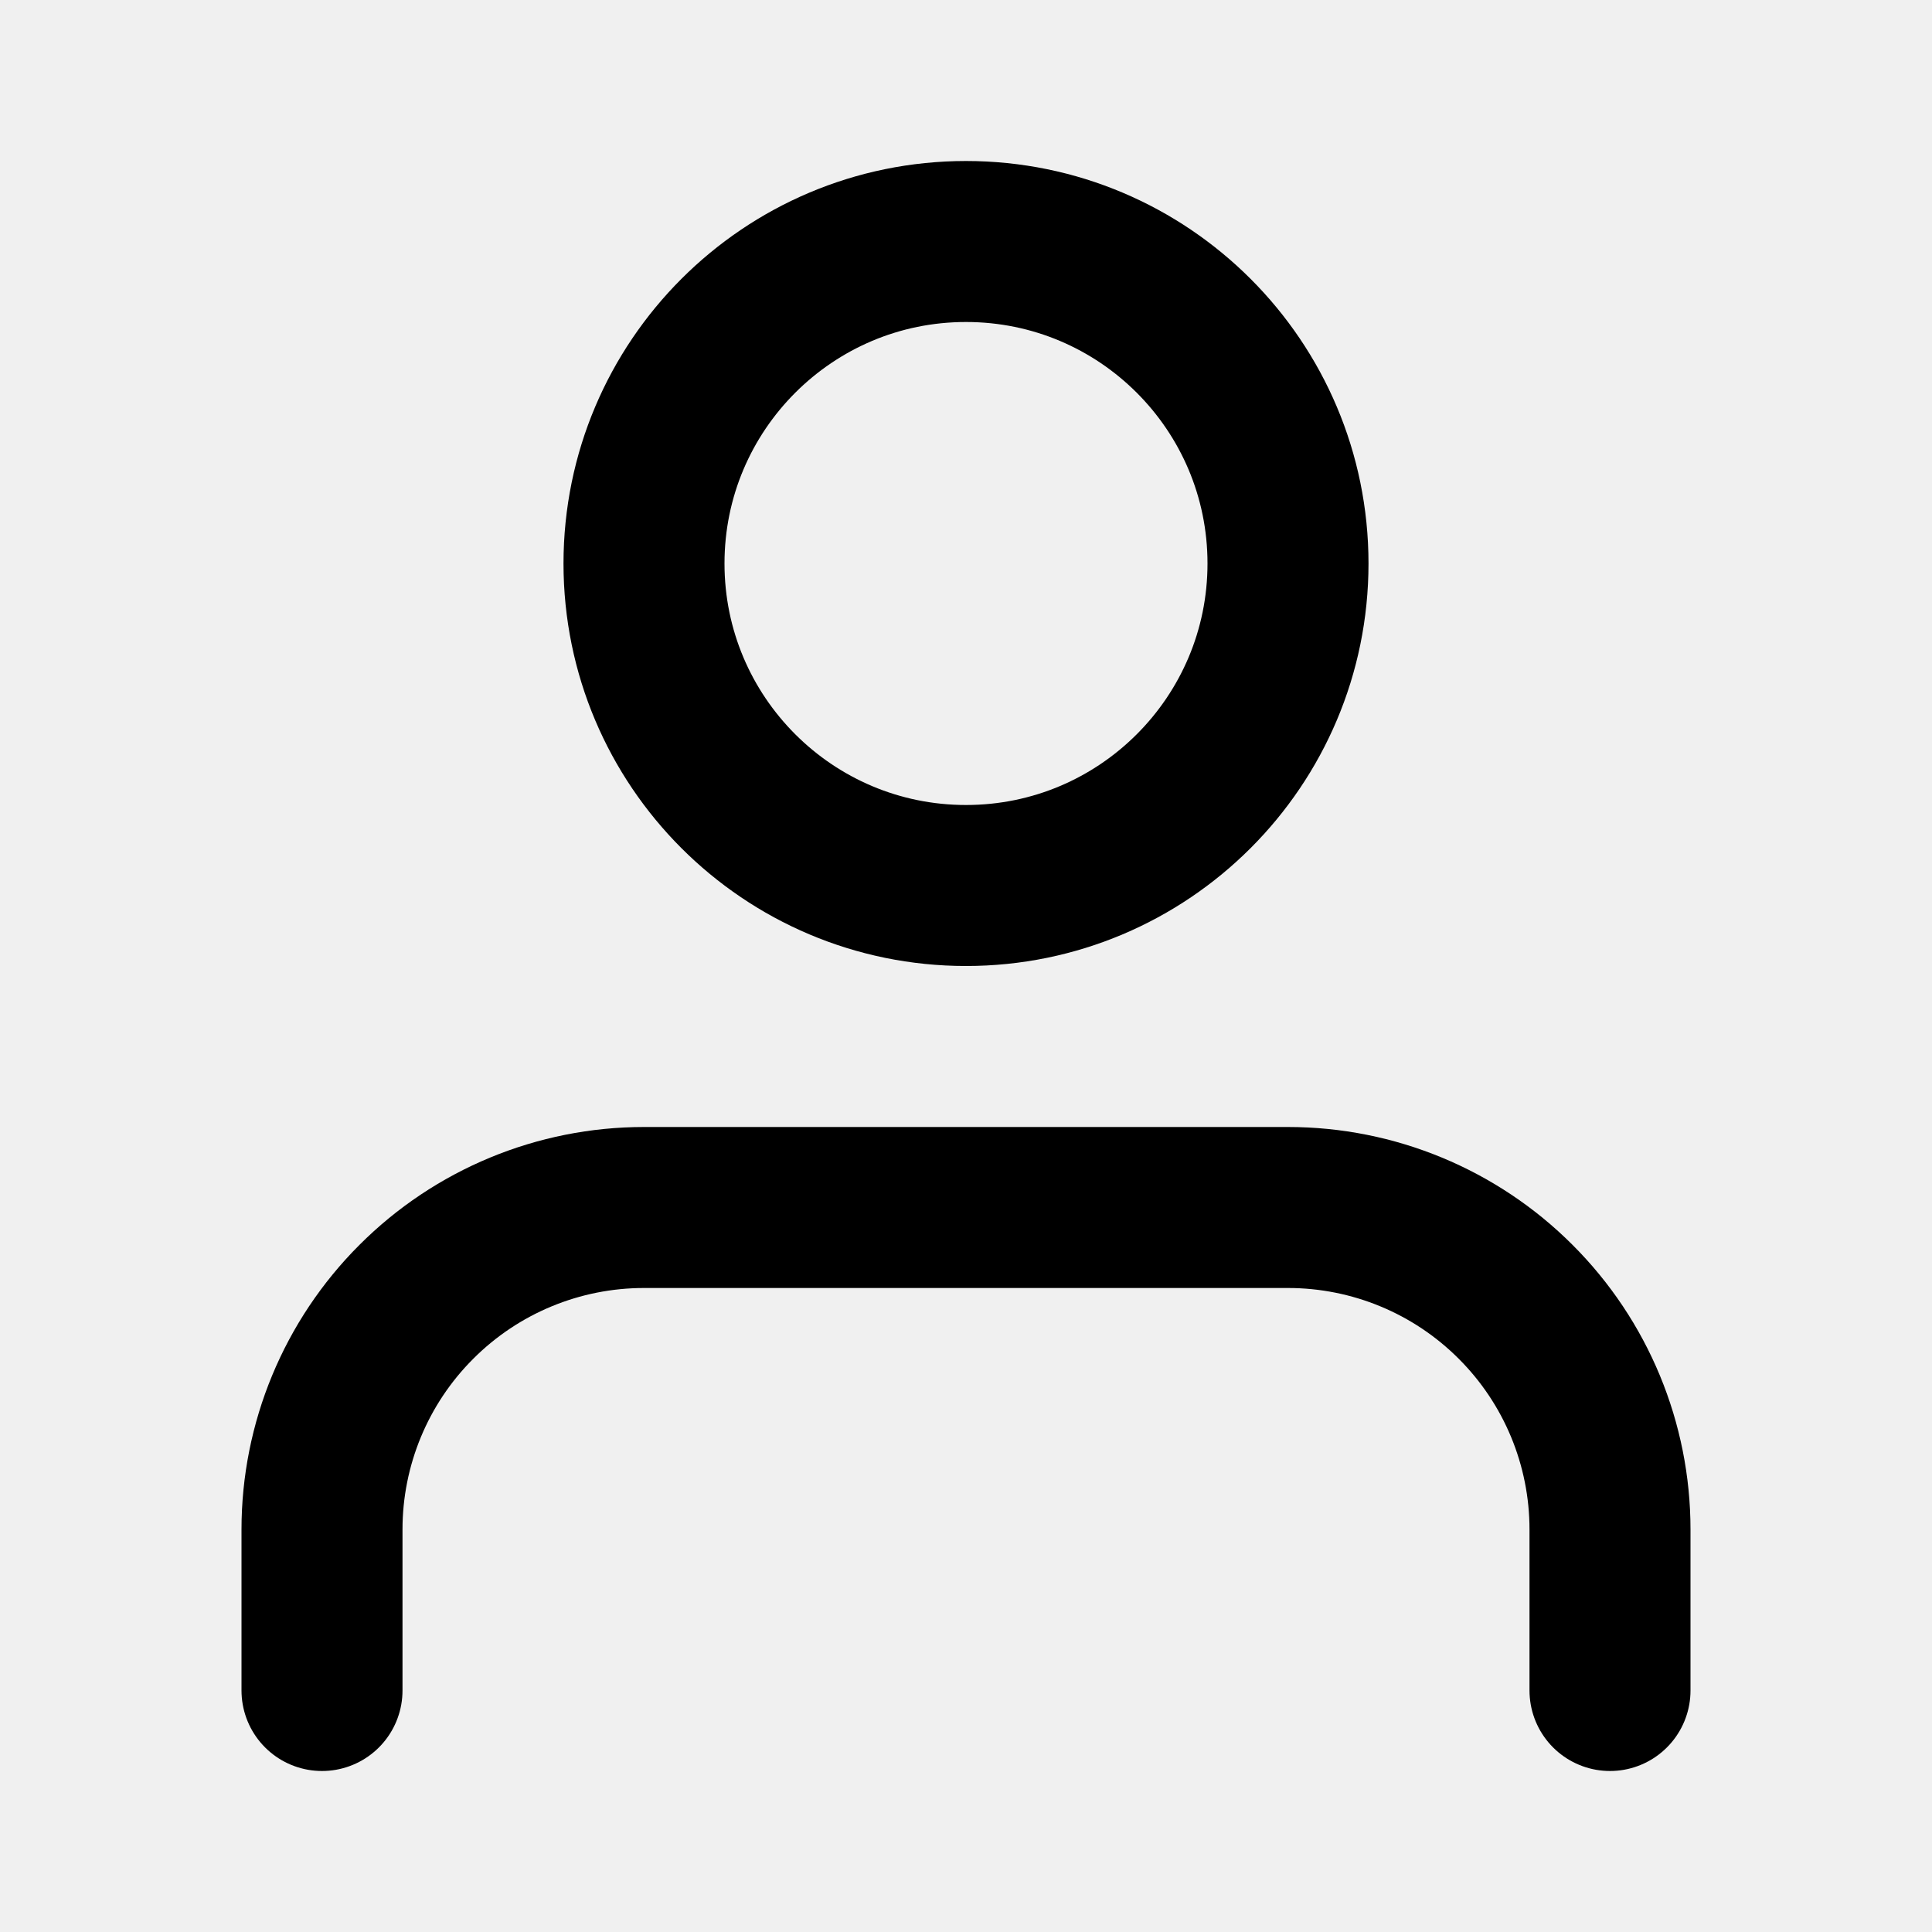
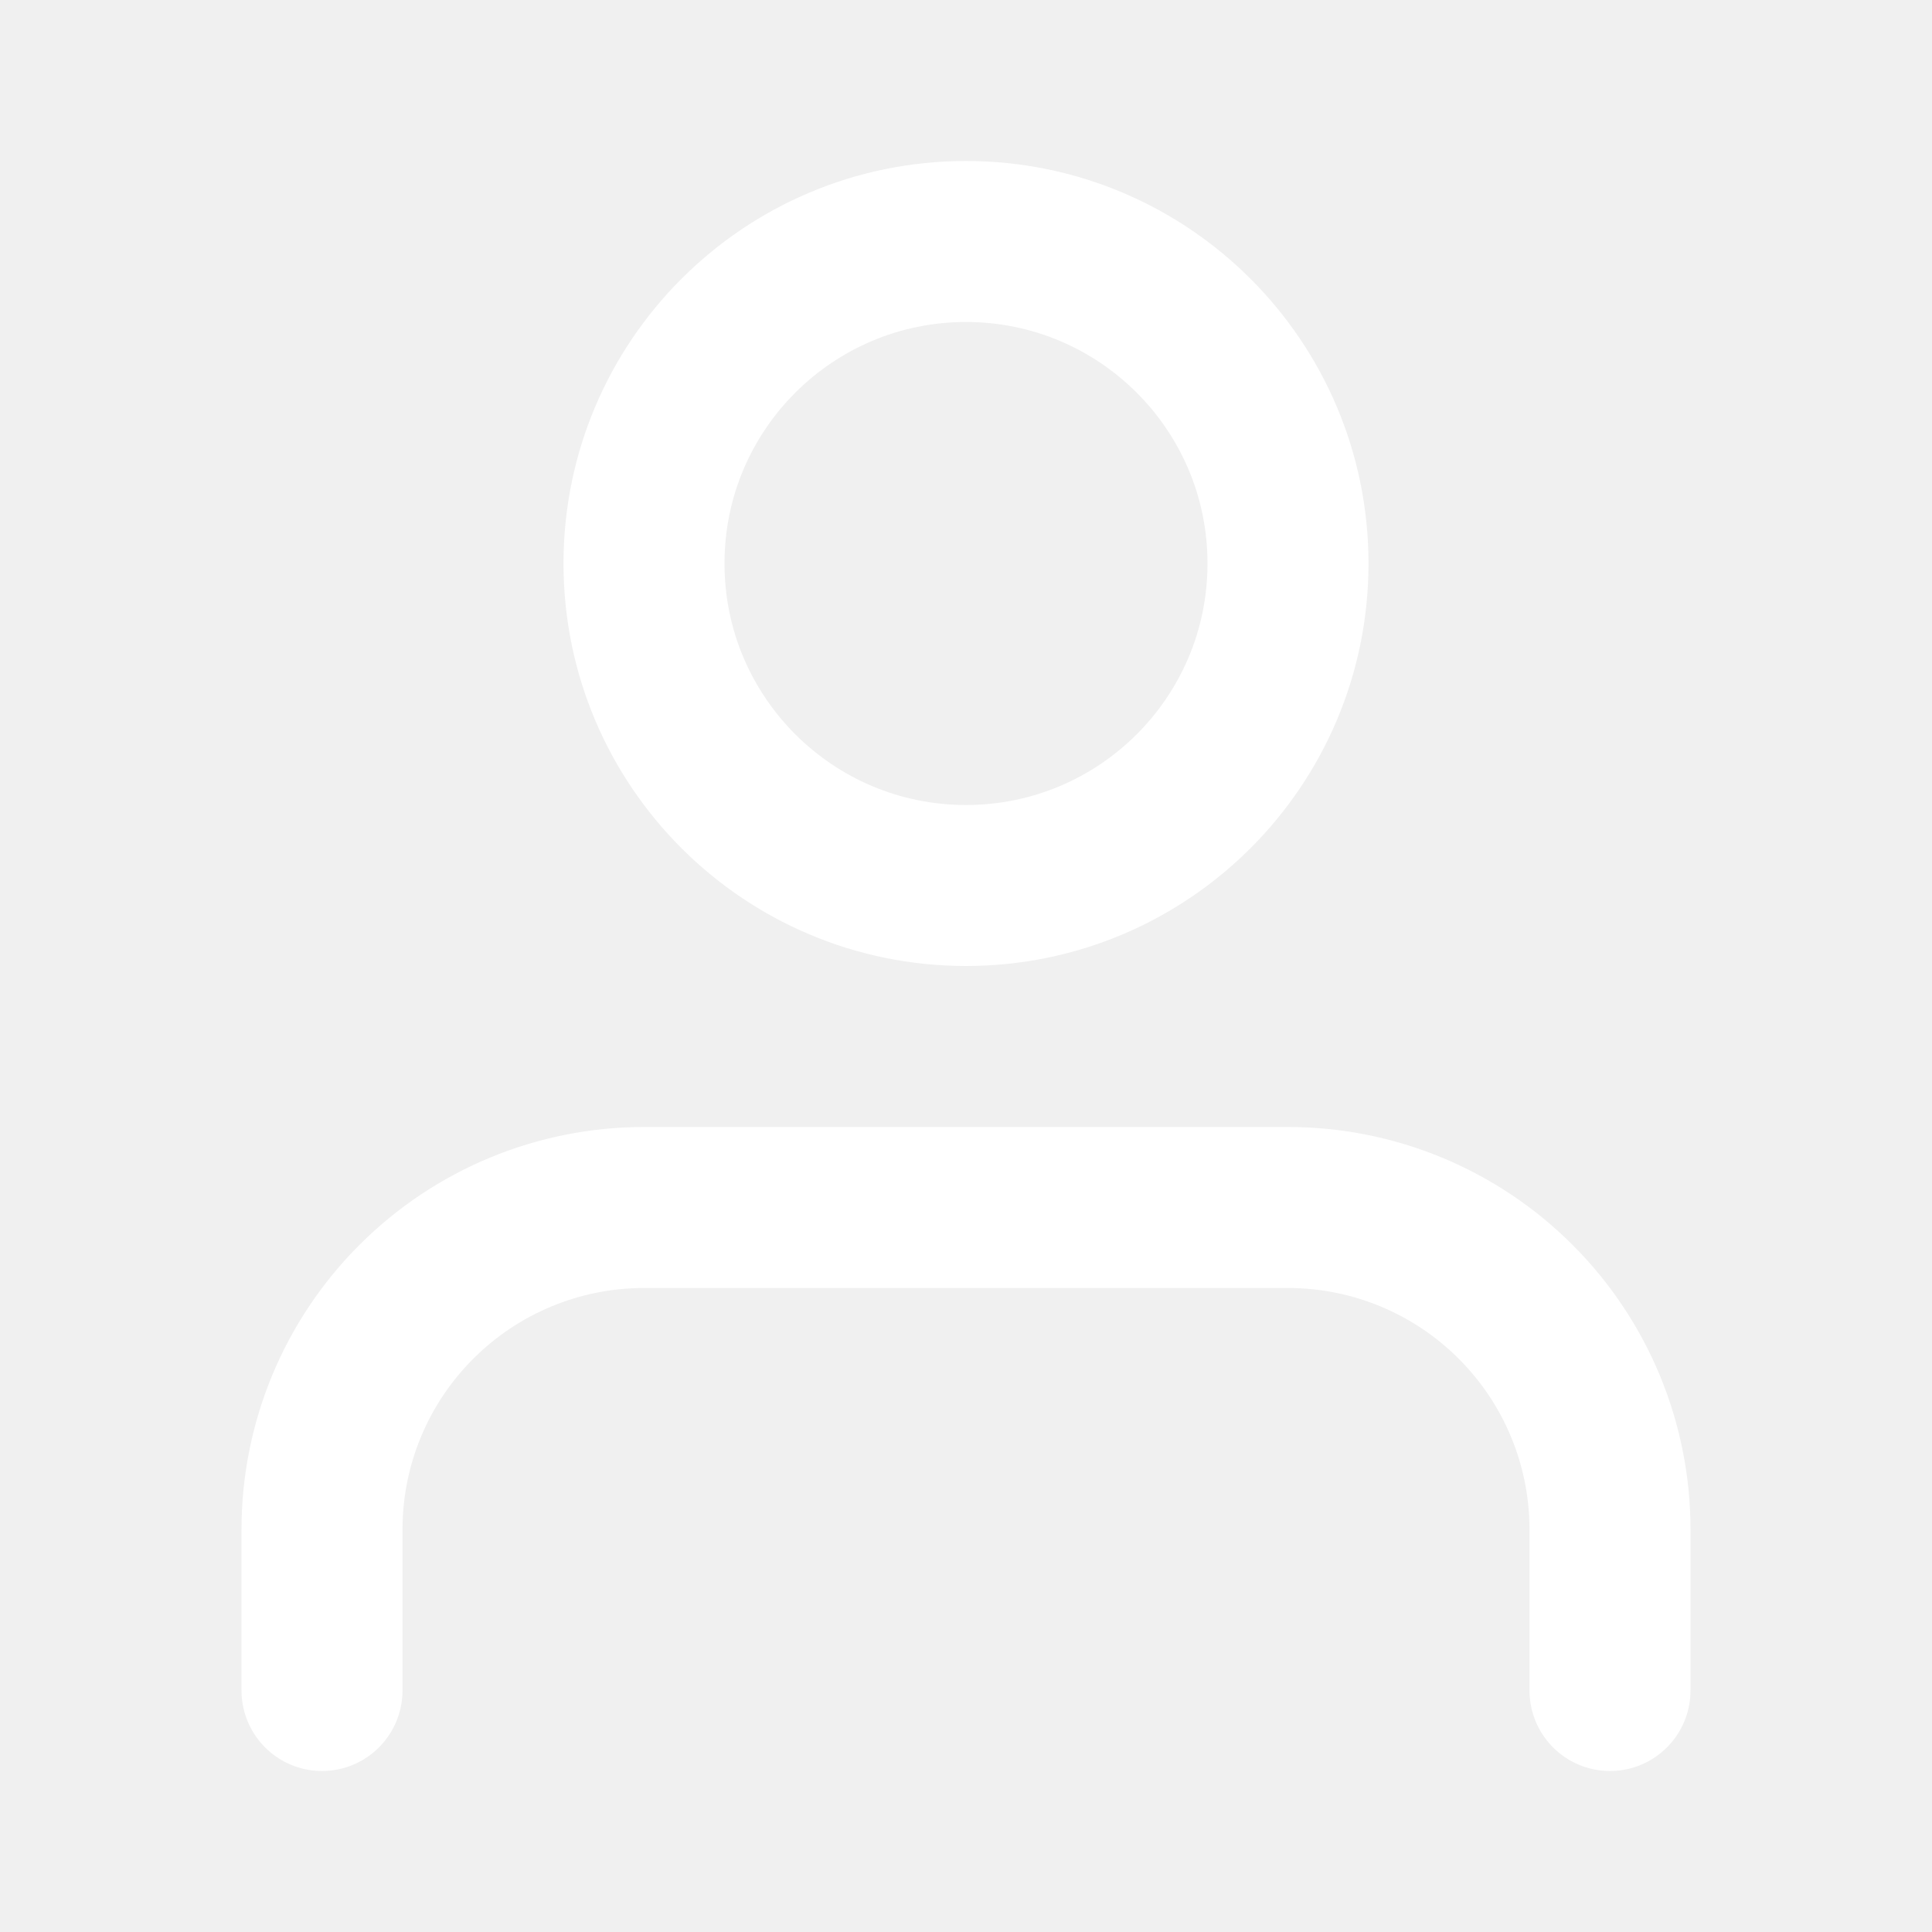
<svg xmlns="http://www.w3.org/2000/svg" width="24" height="24" viewBox="0 0 24 24" fill="none">
-   <path d="M20 21V19C20 17.939 19.579 16.922 18.828 16.172C18.078 15.421 17.061 15 16 15H8C6.939 15 5.922 15.421 5.172 16.172C4.421 16.922 4 17.939 4 19V21" stroke="currentColor" stroke-width="2" stroke-linecap="round" stroke-linejoin="round" />
-   <path d="M12 11C14.209 11 16 9.209 16 7C16 4.791 14.209 3 12 3C9.791 3 8 4.791 8 7C8 9.209 9.791 11 12 11Z" stroke="currentColor" stroke-width="2" stroke-linecap="round" stroke-linejoin="round" />
+   <path d="M20 21V19C20 17.939 19.579 16.922 18.828 16.172C18.078 15.421 17.061 15 16 15H8C6.939 15 5.922 15.421 5.172 16.172C4.421 16.922 4 17.939 4 19V21" stroke="white" stroke-width="2" stroke-linecap="round" stroke-linejoin="round" />
+   <path d="M12 11C14.209 11 16 9.209 16 7C16 4.791 14.209 3 12 3C9.791 3 8 4.791 8 7C8 9.209 9.791 11 12 11Z" stroke="white" stroke-width="2" stroke-linecap="round" stroke-linejoin="round" />
</svg>
